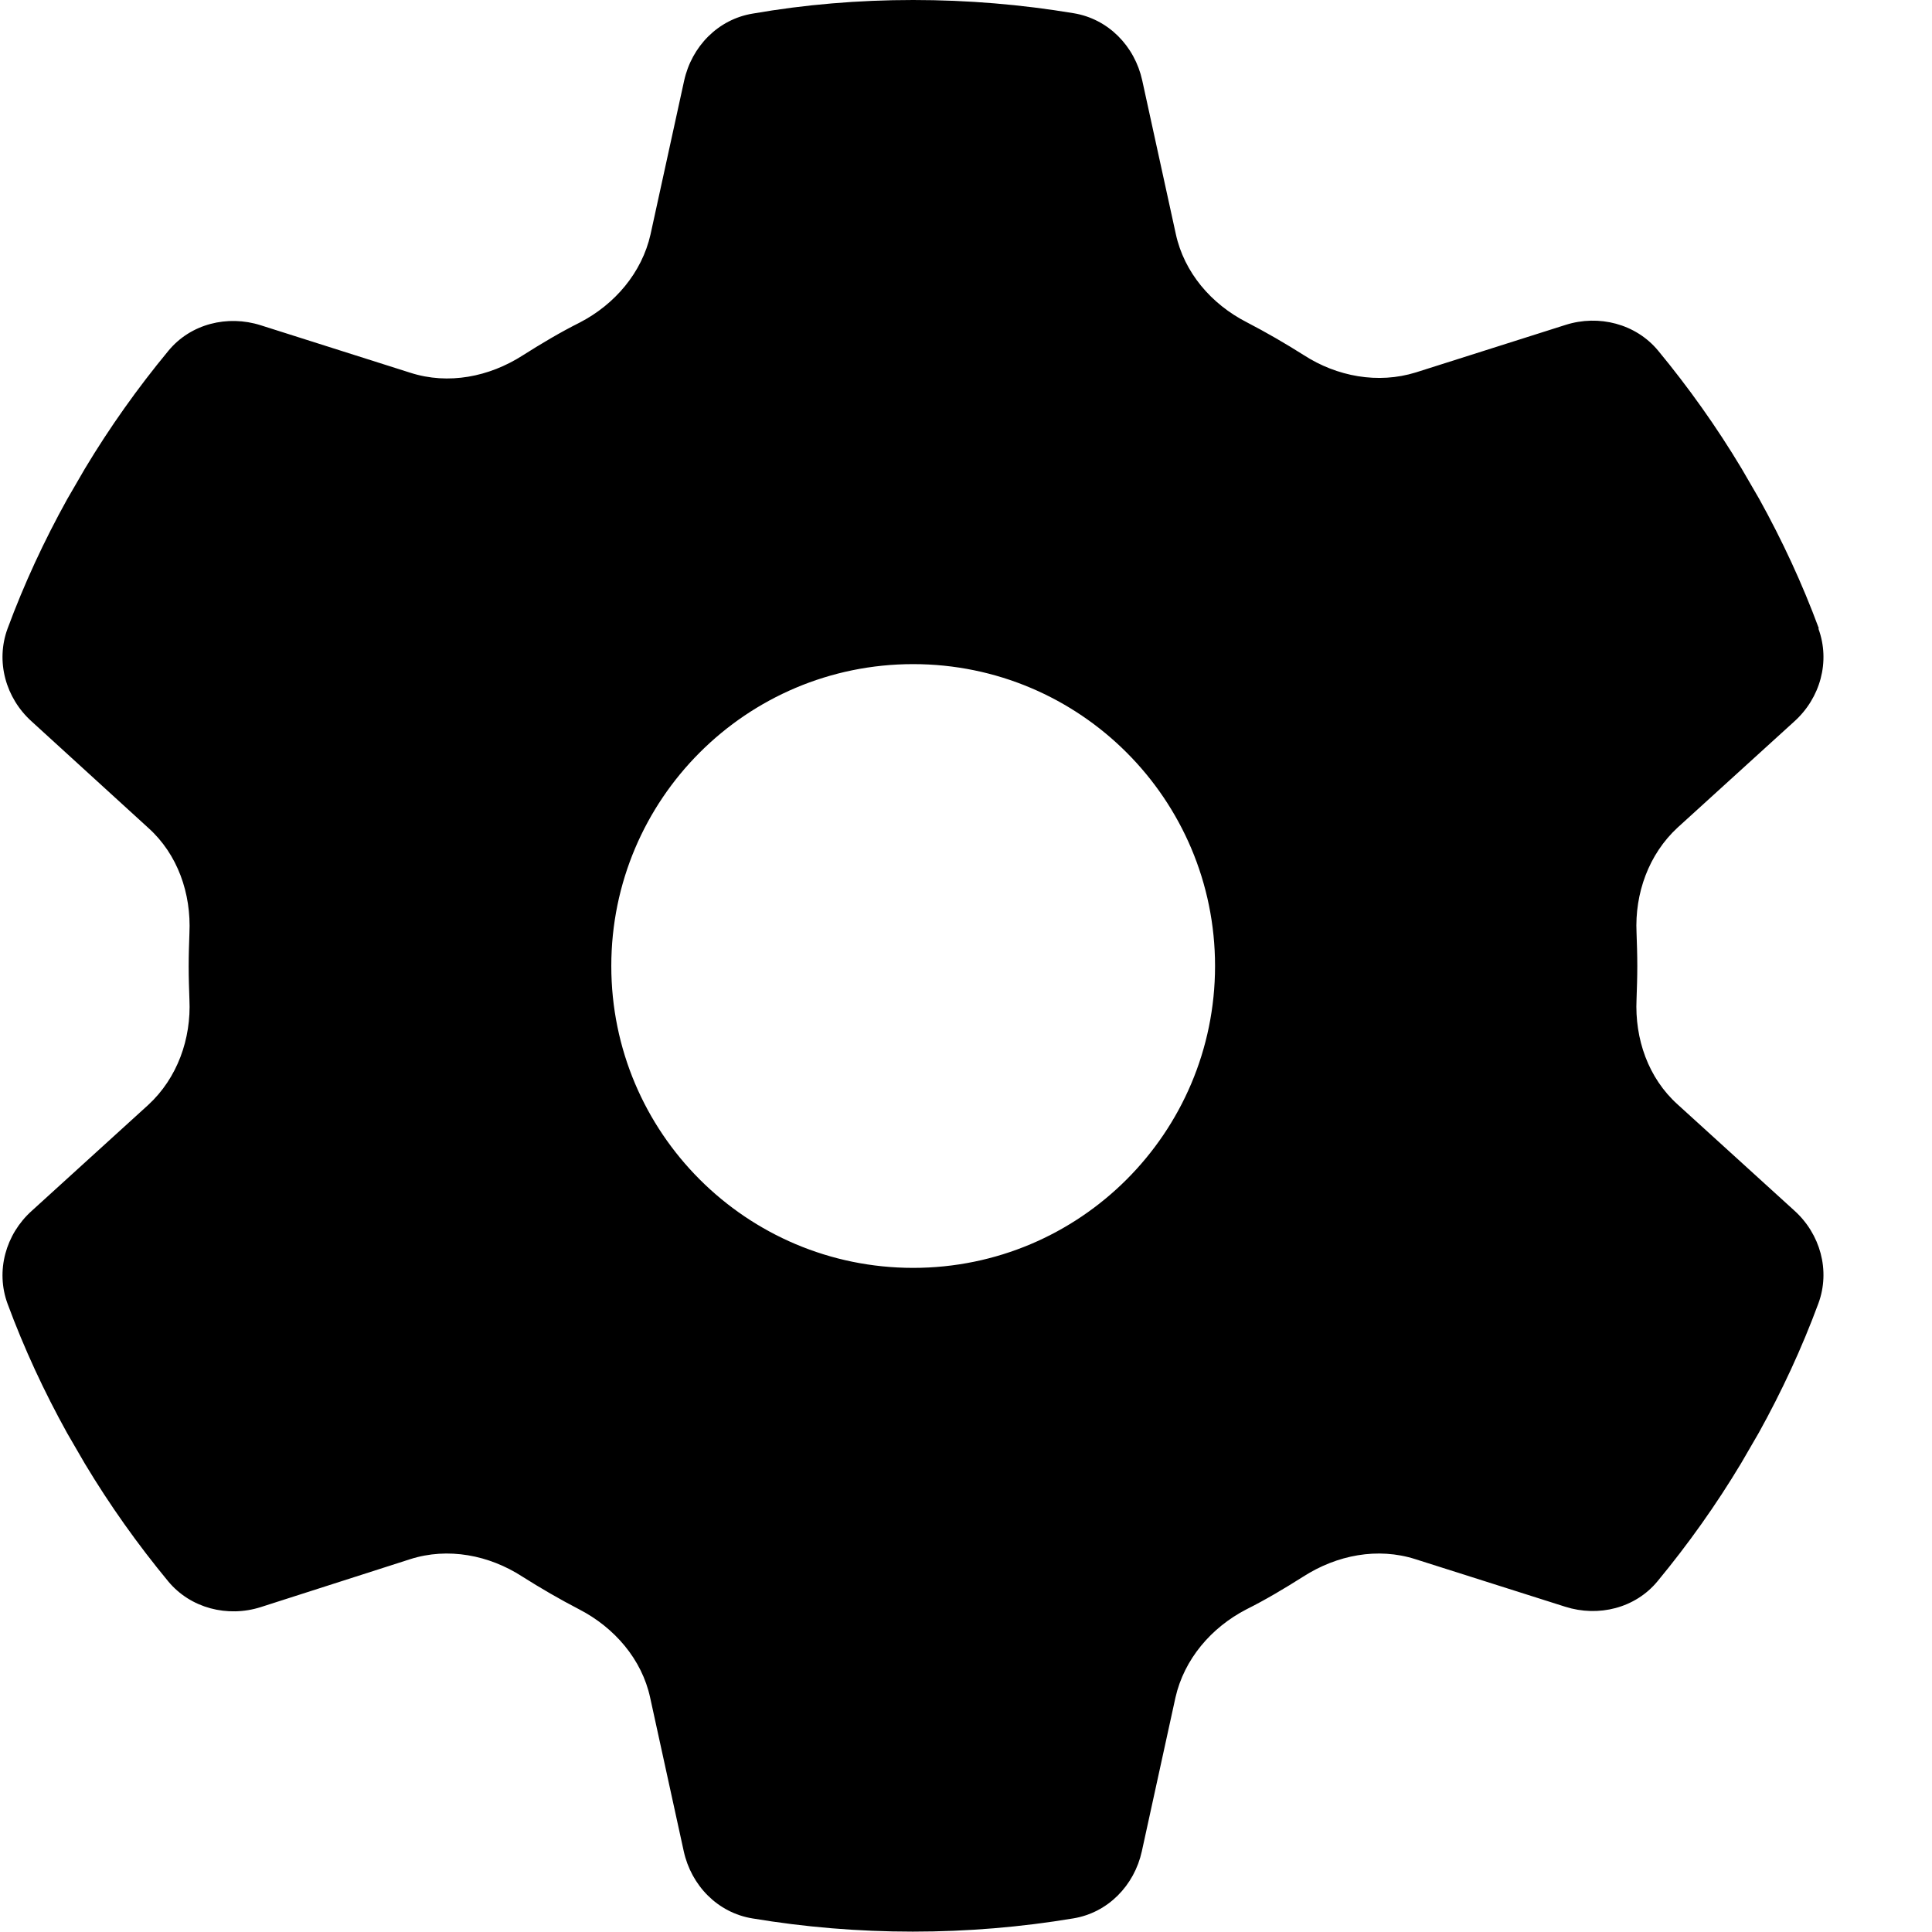
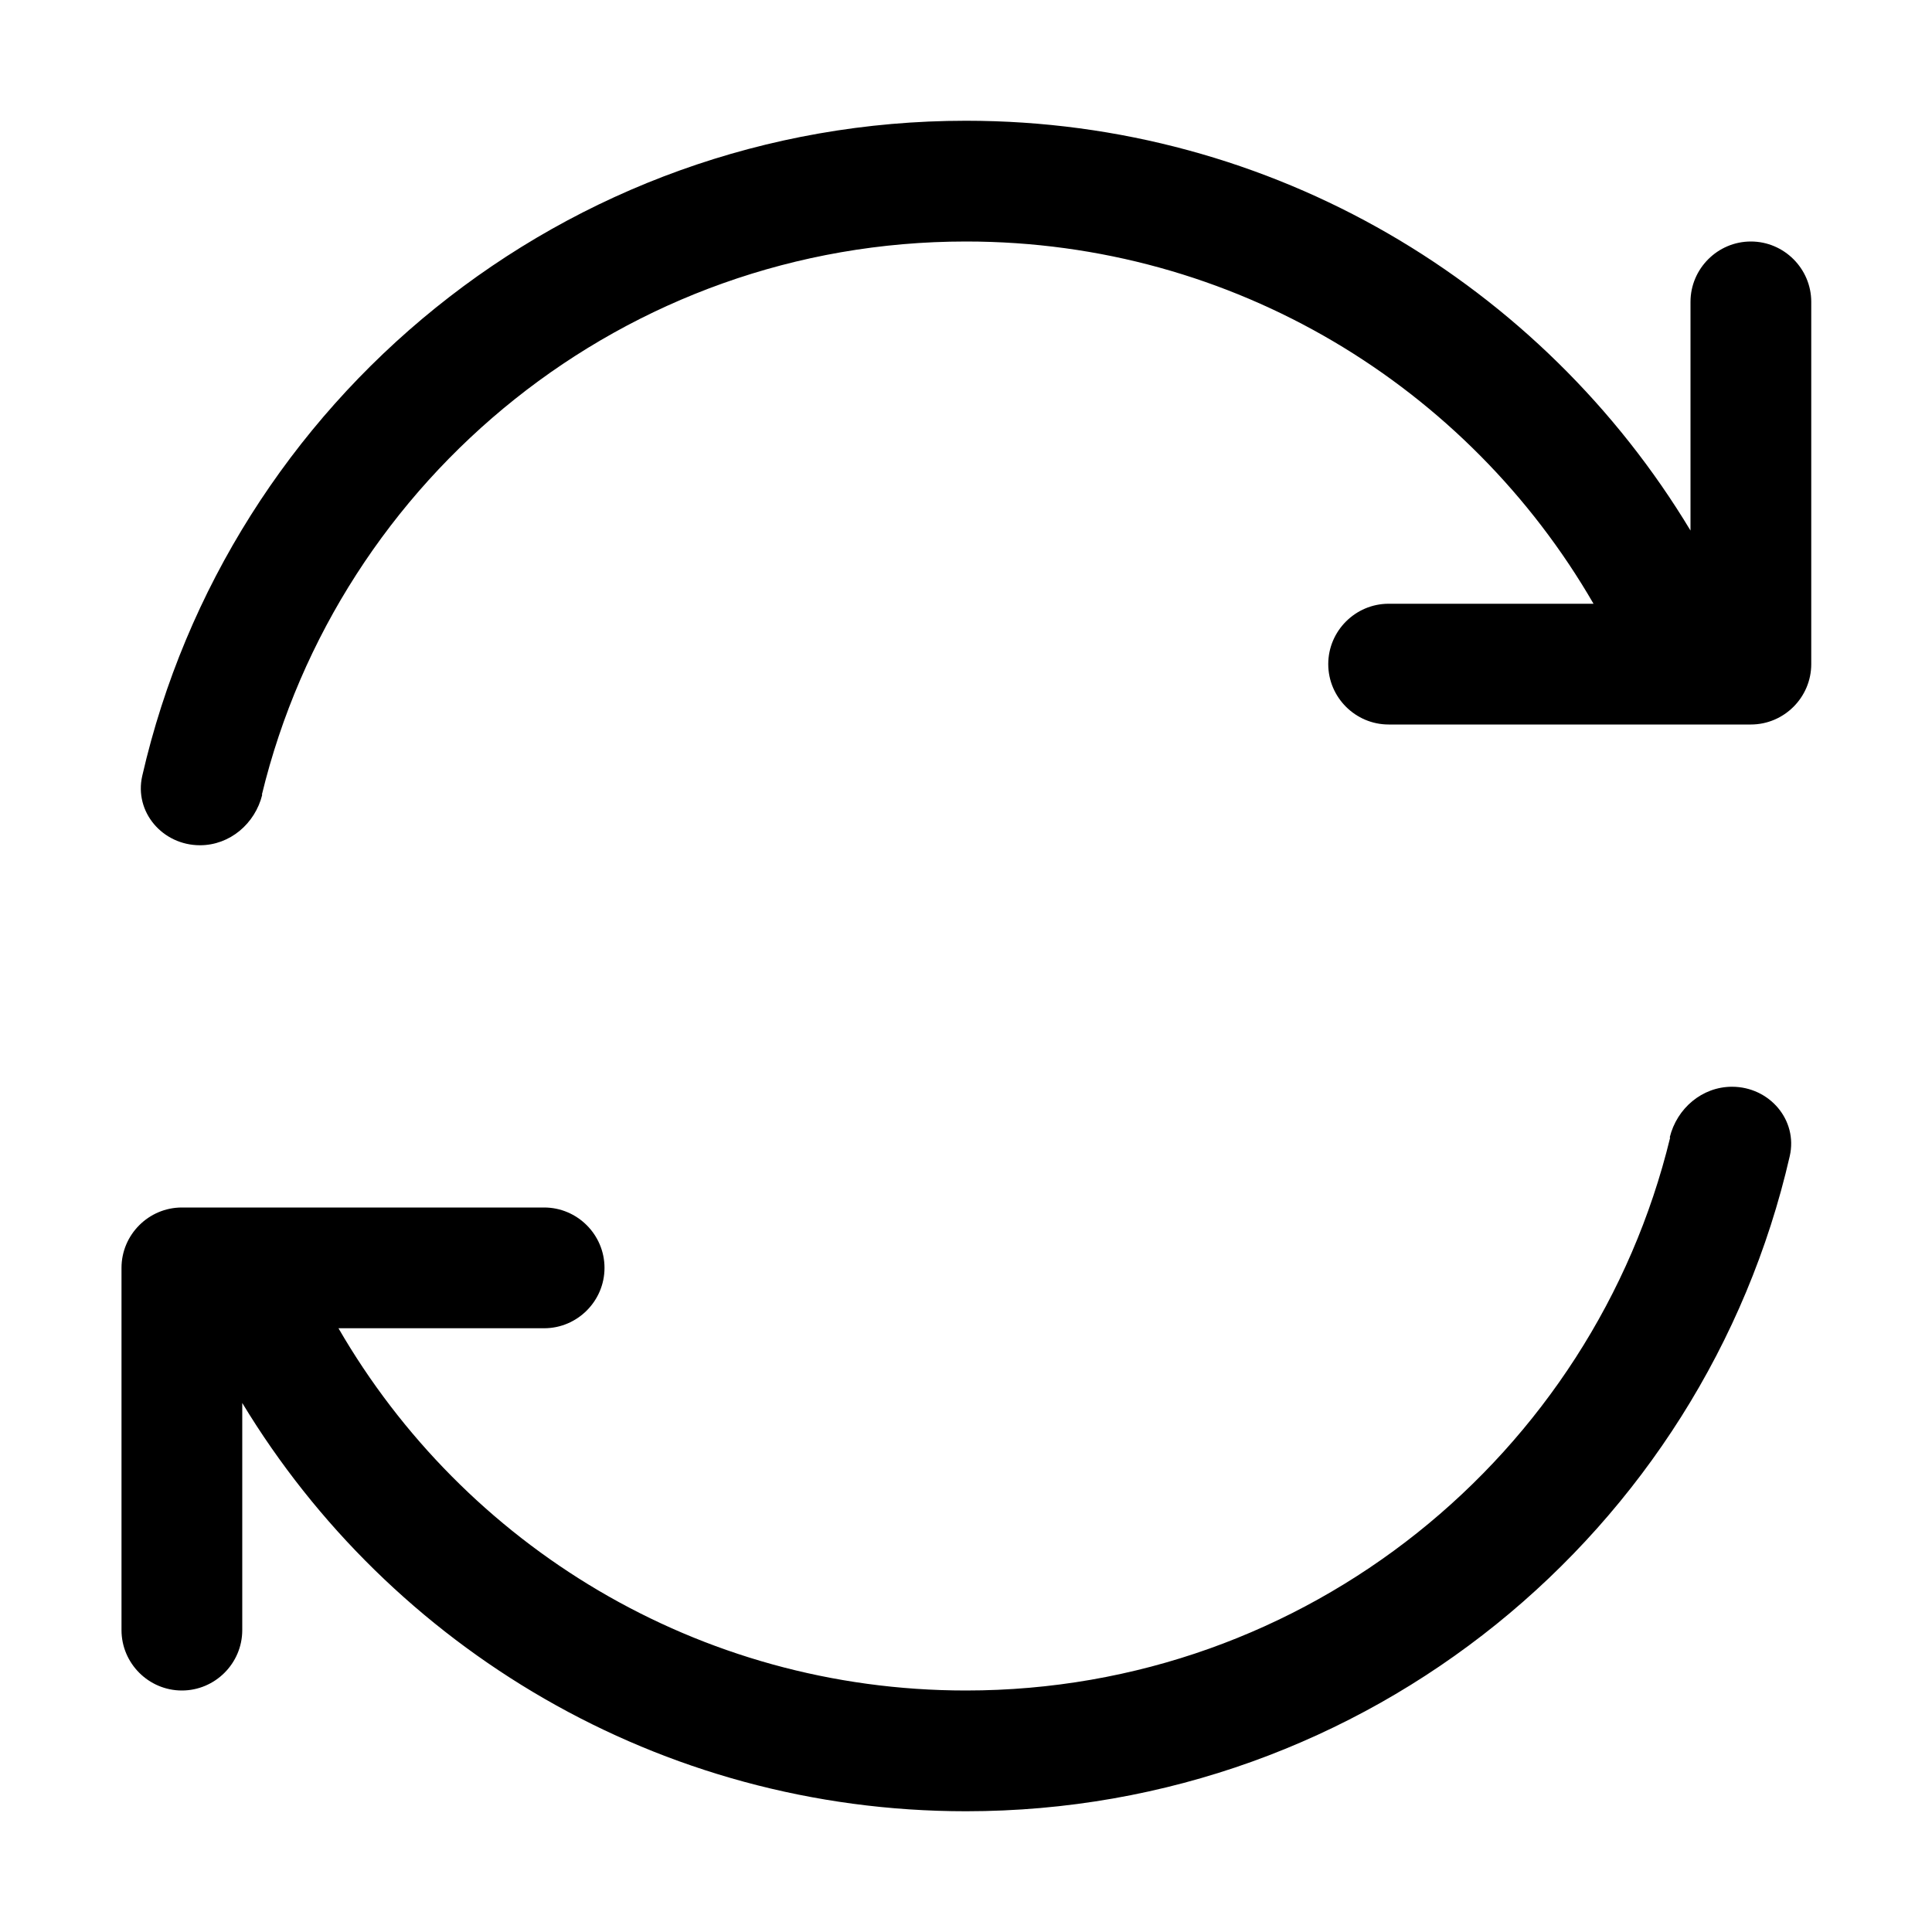
- <svg xmlns="http://www.w3.org/2000/svg" viewBox="0 0 512 512">
-   <path d="M481.9 166.6c3.2 8.7 .5 18.4-6.4 24.6l-30.9 28.1c-7.7 7.1-11.4 17.5-10.9 27.9c.1 2.9 .2 5.8 .2 8.8s-.1 5.9-.2 8.8c-.5 10.5 3.1 20.9 10.9 27.9l30.9 28.1c6.9 6.2 9.6 15.9 6.4 24.6c-4.4 11.9-9.7 23.3-15.8 34.3l-4.7 8.1c-6.6 11-14 21.4-22.1 31.2c-5.9 7.2-15.7 9.6-24.5 6.8l-39.7-12.6c-10-3.2-20.8-1.1-29.7 4.6c-4.9 3.1-9.9 6.1-15.1 8.7c-9.3 4.8-16.5 13.2-18.8 23.4l-8.9 40.7c-2 9.1-9 16.3-18.2 17.8c-13.8 2.3-28 3.5-42.5 3.5s-28.7-1.2-42.5-3.5c-9.2-1.5-16.2-8.7-18.2-17.8l-8.9-40.7c-2.2-10.2-9.5-18.6-18.8-23.4c-5.2-2.7-10.2-5.6-15.1-8.7c-8.8-5.7-19.7-7.8-29.7-4.6L69.1 425.9c-8.8 2.8-18.6 .3-24.5-6.8c-8.1-9.8-15.5-20.2-22.1-31.2l-4.7-8.1c-6.1-11-11.4-22.4-15.8-34.3c-3.2-8.7-.5-18.4 6.4-24.6l30.9-28.1c7.7-7.1 11.4-17.5 10.9-27.9c-.1-2.9-.2-5.8-.2-8.8s.1-5.9 .2-8.8c.5-10.5-3.1-20.9-10.9-27.9L8.4 191.2c-6.9-6.2-9.6-15.9-6.4-24.6c4.4-11.9 9.7-23.3 15.8-34.3l4.7-8.1c6.6-11 14-21.4 22.1-31.2c5.9-7.2 15.7-9.6 24.5-6.8l39.7 12.6c10 3.2 20.8 1.1 29.7-4.6c4.9-3.1 9.9-6.1 15.1-8.7c9.3-4.8 16.5-13.2 18.8-23.4l8.9-40.7c2-9.1 9-16.3 18.2-17.8C213.3 1.2 227.5 0 242 0s28.7 1.2 42.5 3.5c9.2 1.5 16.2 8.7 18.2 17.8l8.9 40.7c2.2 10.2 9.4 18.6 18.8 23.4c5.2 2.7 10.2 5.6 15.1 8.7c8.8 5.7 19.7 7.7 29.7 4.6l39.7-12.6c8.8-2.8 18.6-.3 24.5 6.8c8.1 9.8 15.5 20.2 22.1 31.2l4.7 8.1c6.1 11 11.4 22.4 15.8 34.3zM242 336a80 80 0 1 0 0-160 80 80 0 1 0 0 160z" />
+ <svg xmlns="http://www.w3.org/2000/svg" fill="none" viewBox="0 0 512 512">
+   <path d="M69.4 210.6C89.8 126.5 165.6 64 256 64c71.1 0 133.1 38.6 166.3 96H368c-8.8 0-16 7.2-16 16s7.2 16 16 16h80.7H464c8.8 0 16-7.2 16-16V80c0-8.8-7.2-16-16-16s-16 7.2-16 16v60.6C408.8 75.5 337.5 32 256 32C149.6 32 60.5 106.2 37.7 205.6C35.5 215.2 43.1 224 53 224c7.9 0 14.6-5.7 16.5-13.4zm373.2 90.9C422.2 385.5 346.4 448 256 448c-71.1 0-133.1-38.6-166.3-96h54.5c8.8 0 16-7.2 16-16s-7.2-16-16-16H63.3 48.2c-8.8 0-16 7.2-16 16v96c0 8.8 7.2 16 16 16s16-7.2 16-16V371.8C103.4 436.6 174.7 480 256 480c106.4 0 195.5-74.2 218.3-173.6c2.2-9.6-5.4-18.4-15.3-18.4c-7.9 0-14.6 5.7-16.5 13.4z" fill="currentColor" />
</svg>
